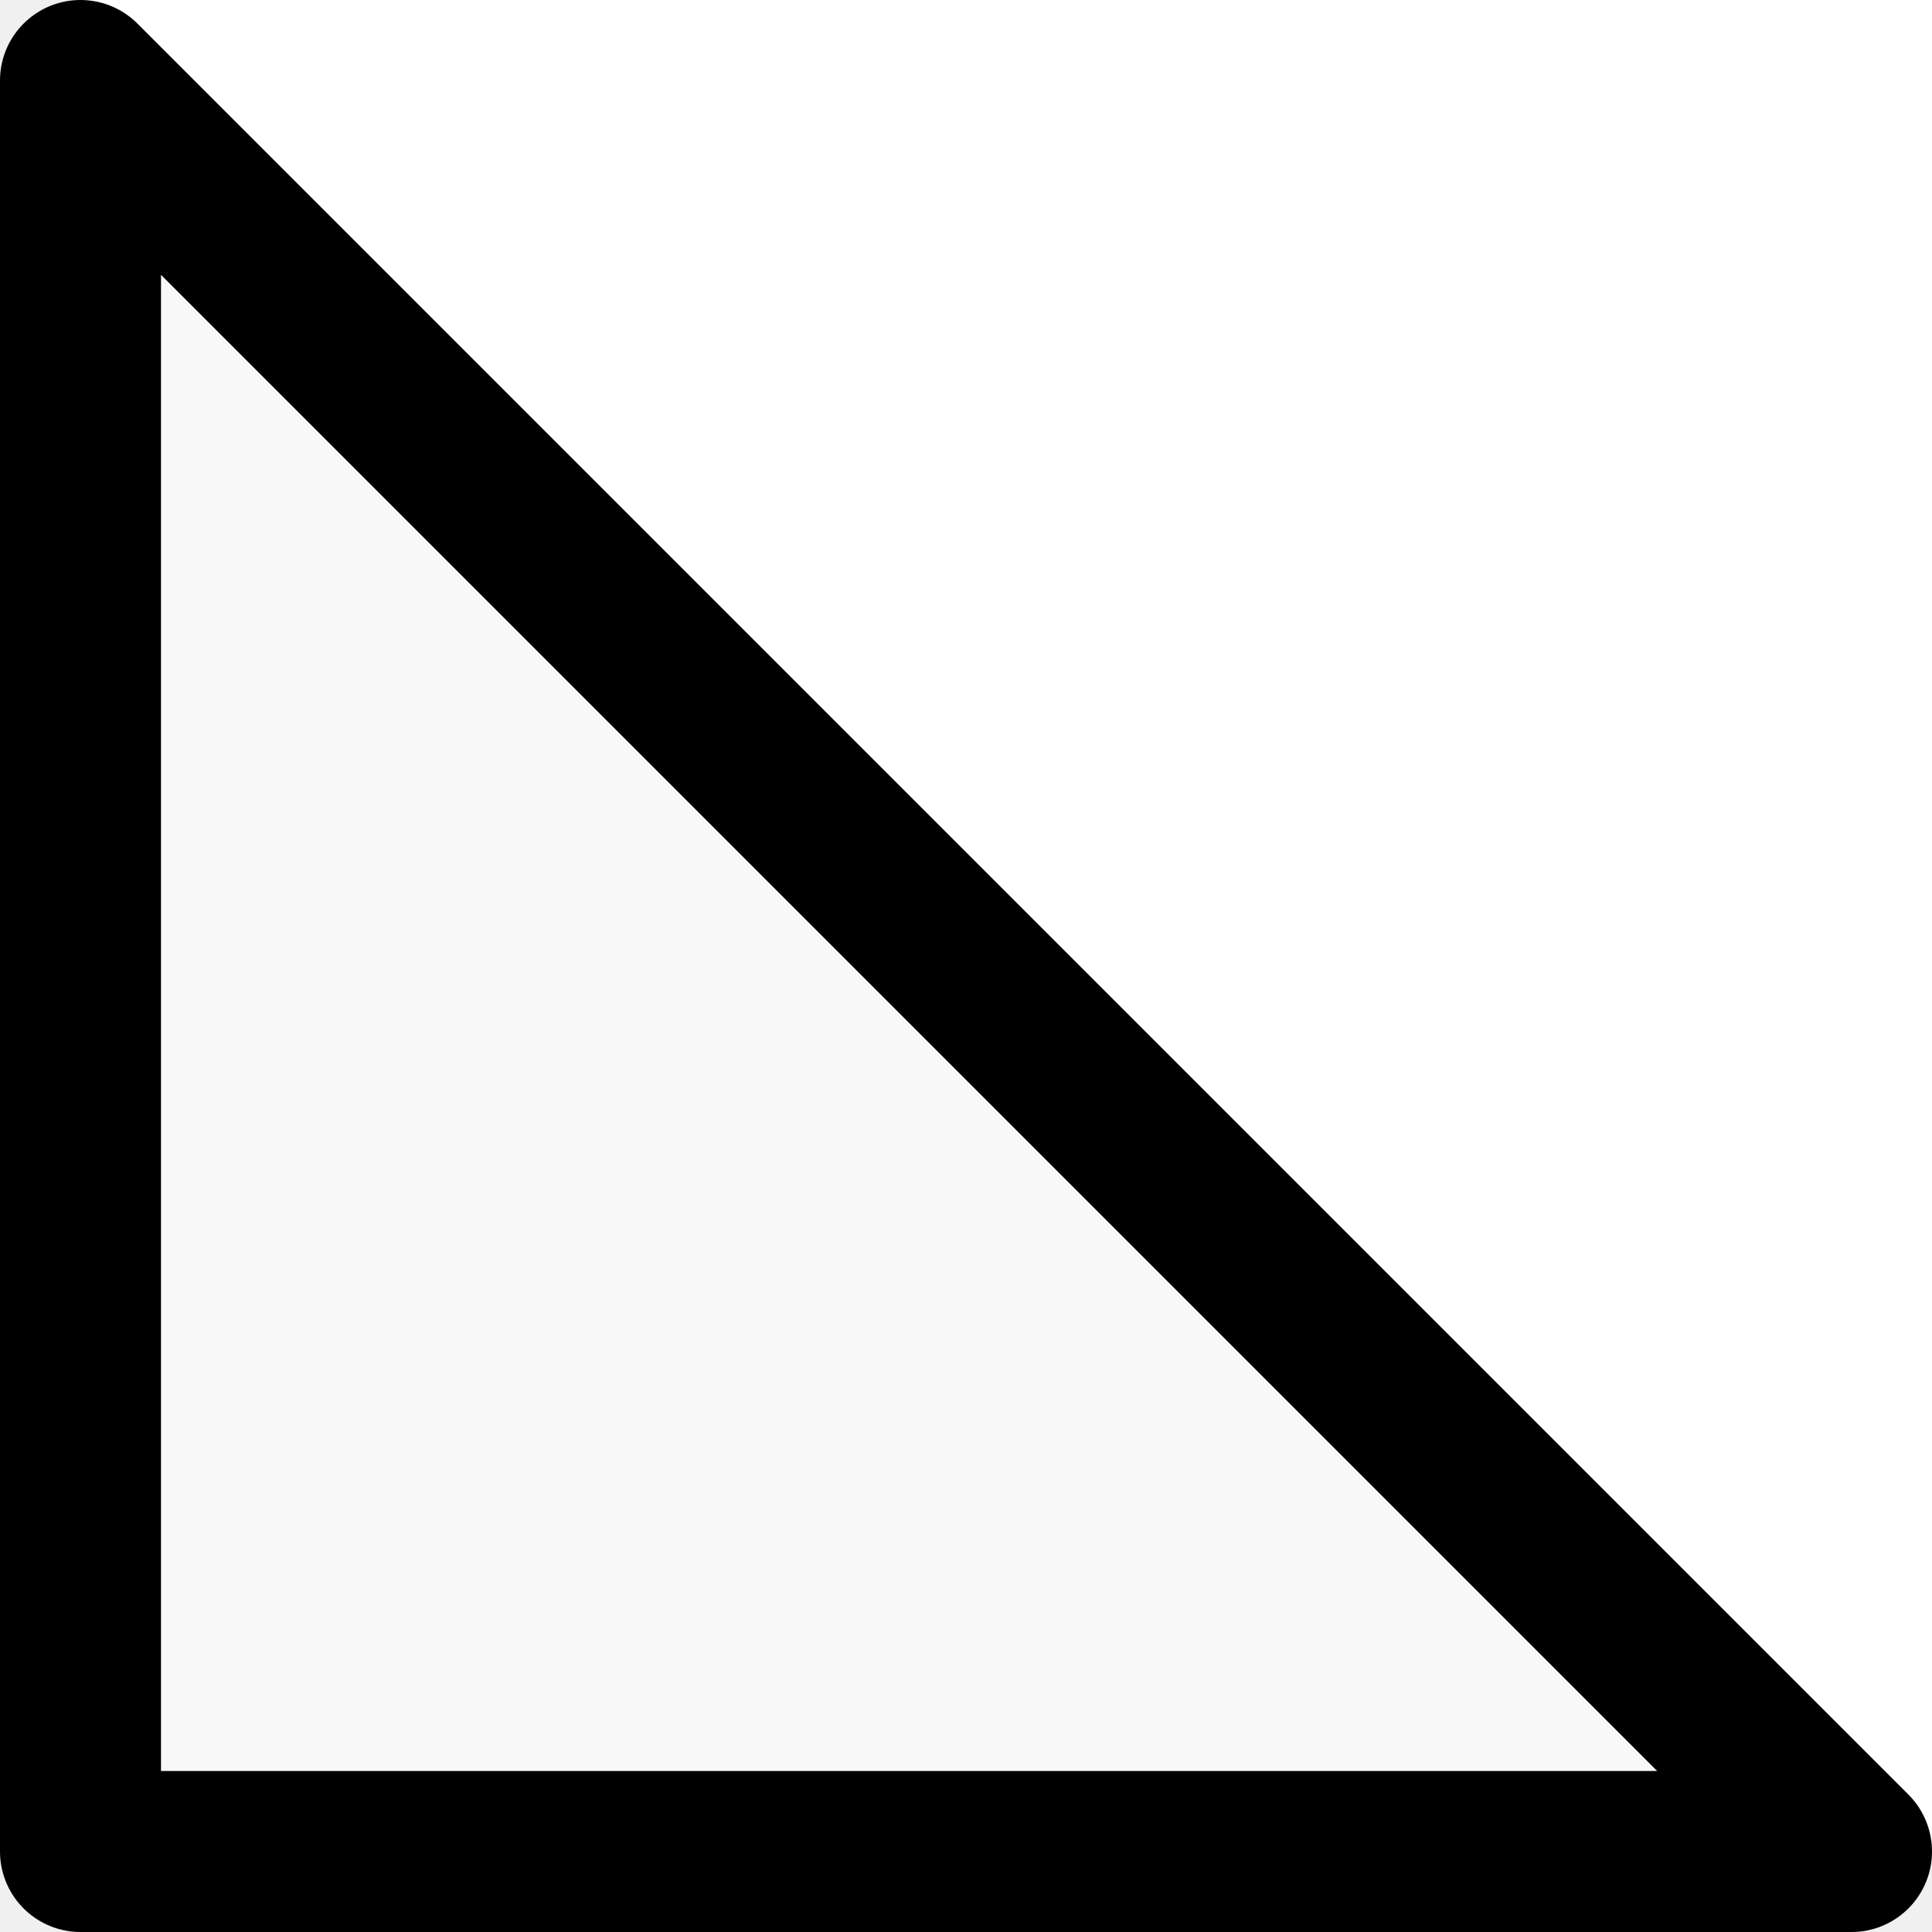
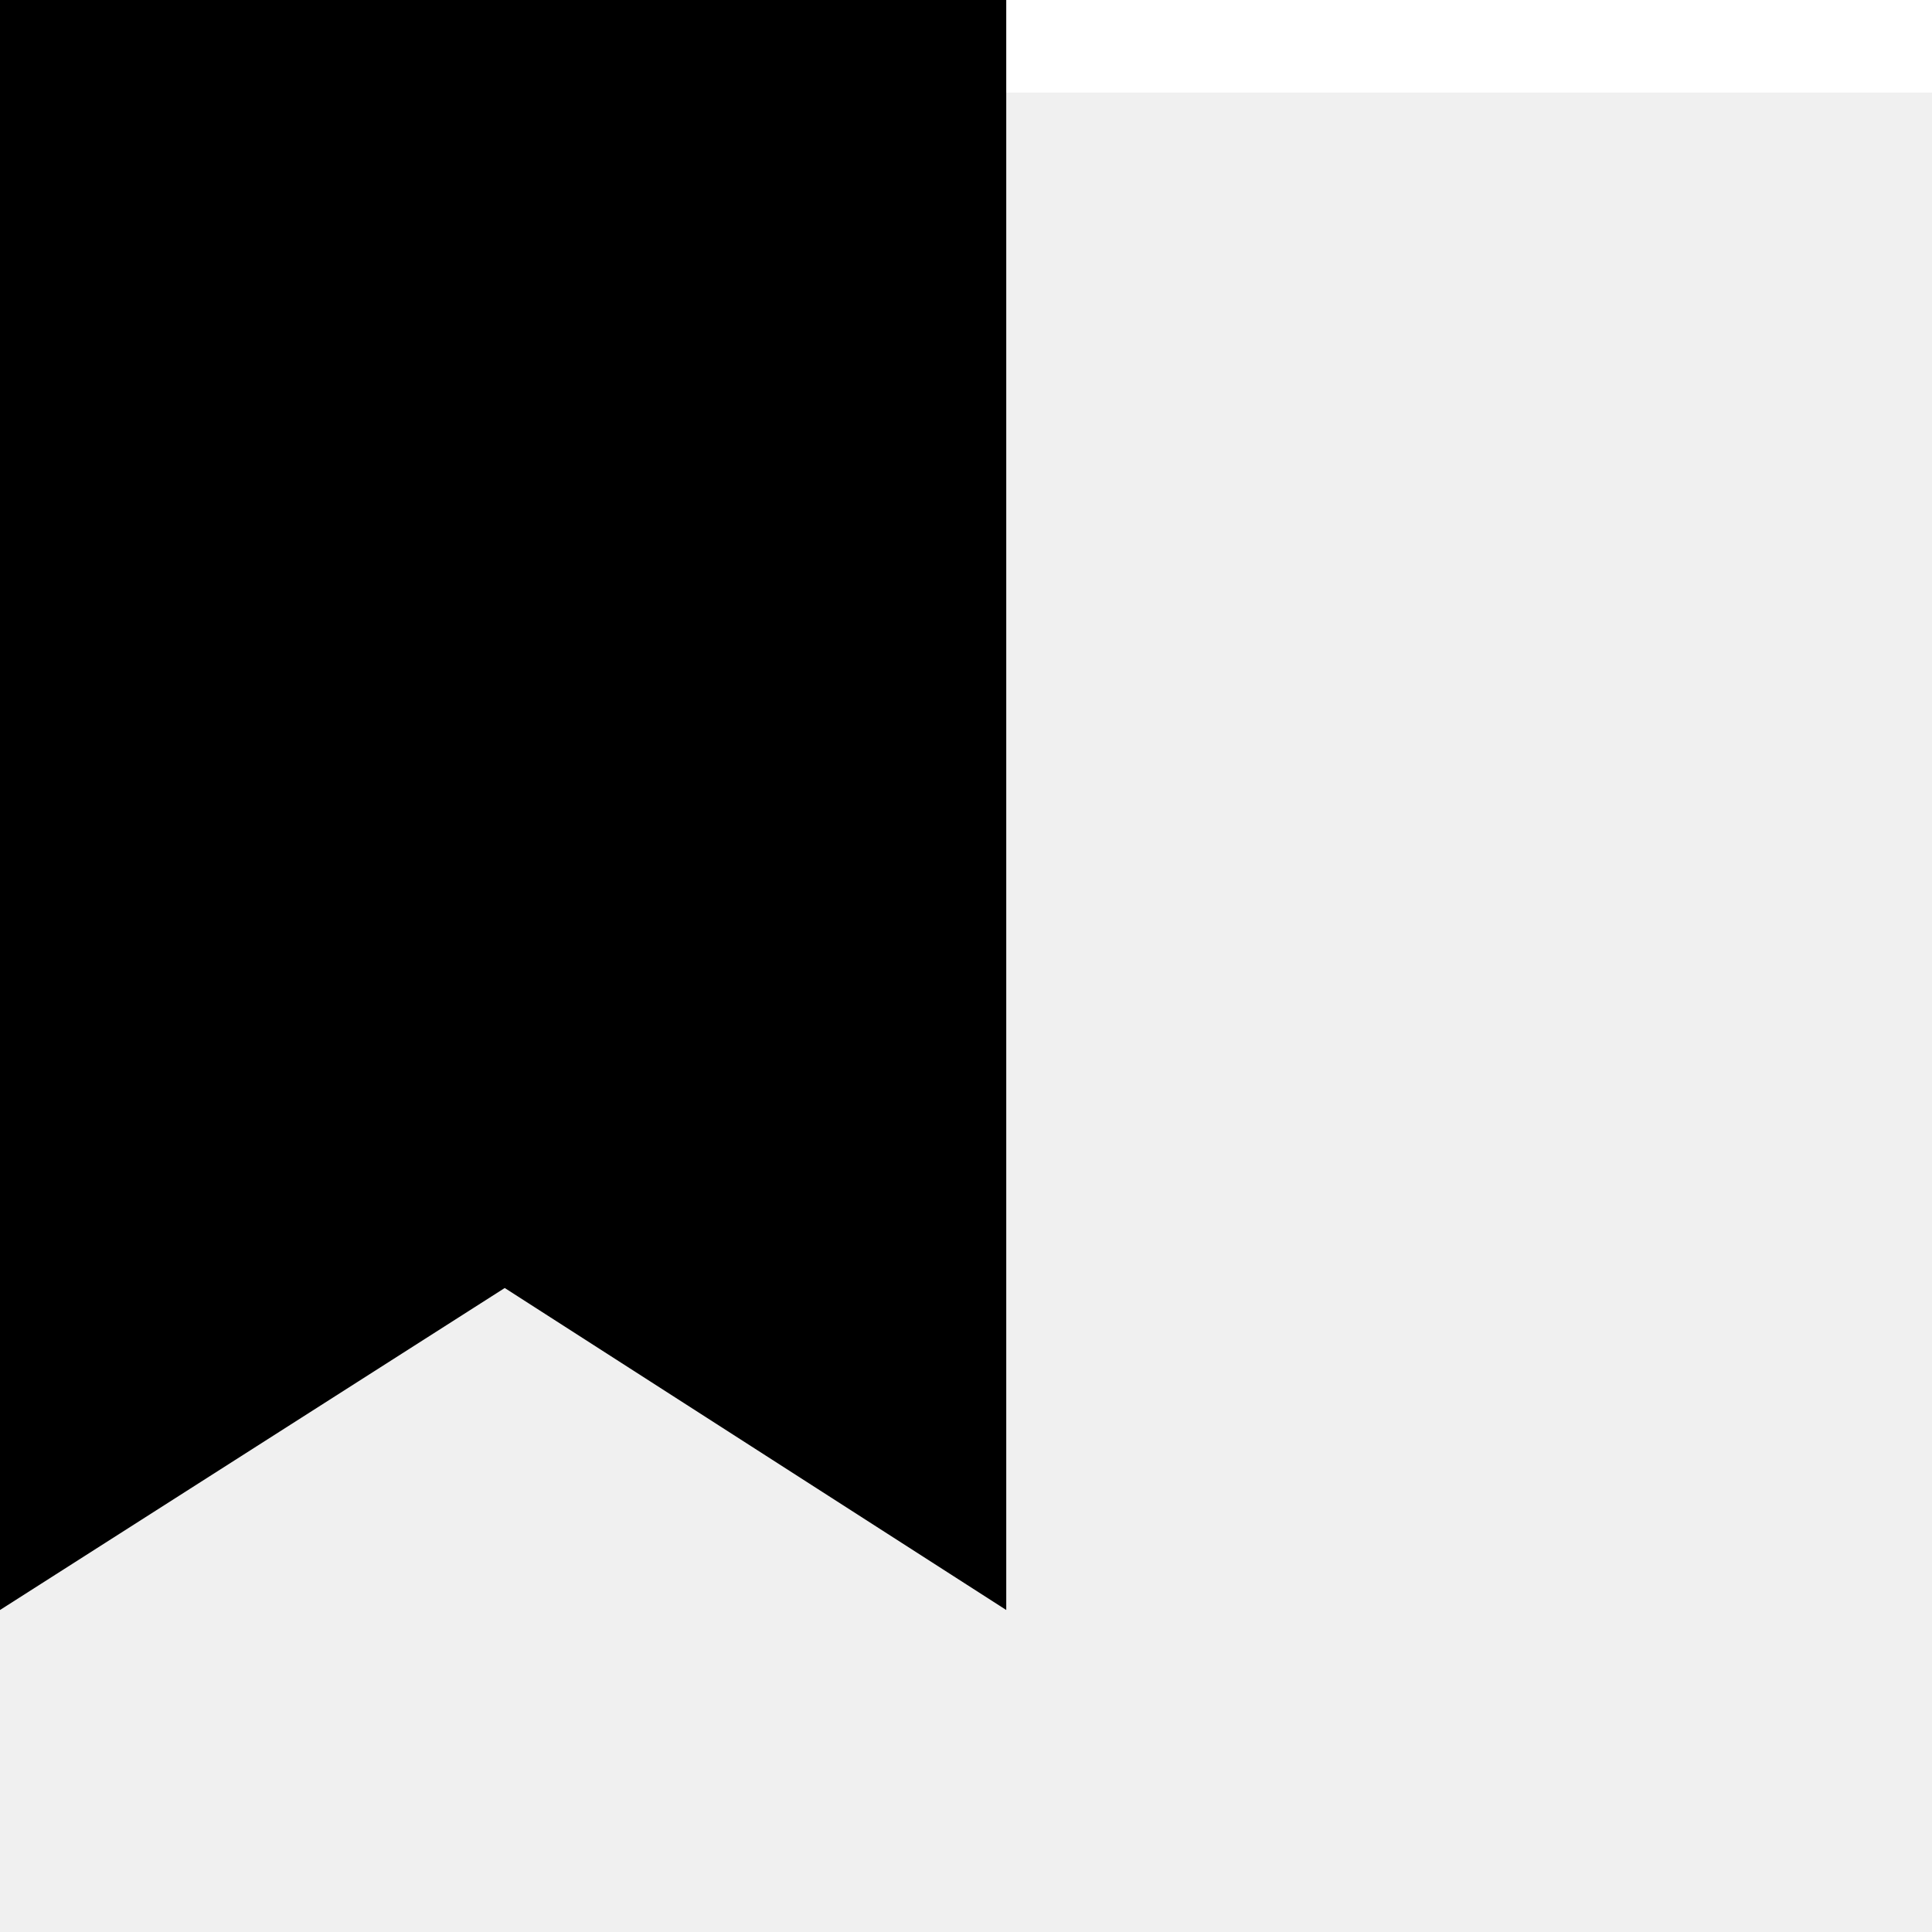
- <svg xmlns="http://www.w3.org/2000/svg" version="1.1" width="48" height="48" viewBox="0 0 48 48" enable-background="new 0 0 24.00 24.00" xml:space="preserve" id="svg4">
-   <defs id="defs8" />
-   <path id="path871" style="fill:#ffffff;fill-opacity:1;fill-rule:nonzero;stroke:none;stroke-width:0.12;stroke-linecap:butt;stroke-linejoin:miter;stroke-miterlimit:4;stroke-dasharray:none;stroke-opacity:1" d="M 48,46 V 0 H 2 Z" />
-   <path style="opacity:1;fill:#ffffff;fill-opacity:0.5;stroke:#000000;stroke-width:4;stroke-linecap:round;stroke-linejoin:round;stroke-opacity:1" d="M 2,2 V 46 H 46 Z" id="path1127" />
+ <svg xmlns="http://www.w3.org/2000/svg" version="1.1" id="svg4" x="0px" y="0px" viewBox="0 0 48 48" style="enable-background:new 0 0 48 48;" xml:space="preserve">
+   <defs id="defs1" />
+   <style type="text/css" id="style1">
+ 	.st0{fill:#FFFFFF;}
+ </style>
+   <rect id="rect14688" class="st0" width="48" height="2.3" />
+   <path d="M 25,40 12.54,32 0,40 V 0 h 25 z" id="path1" style="stroke-width:0.977" />
</svg>
